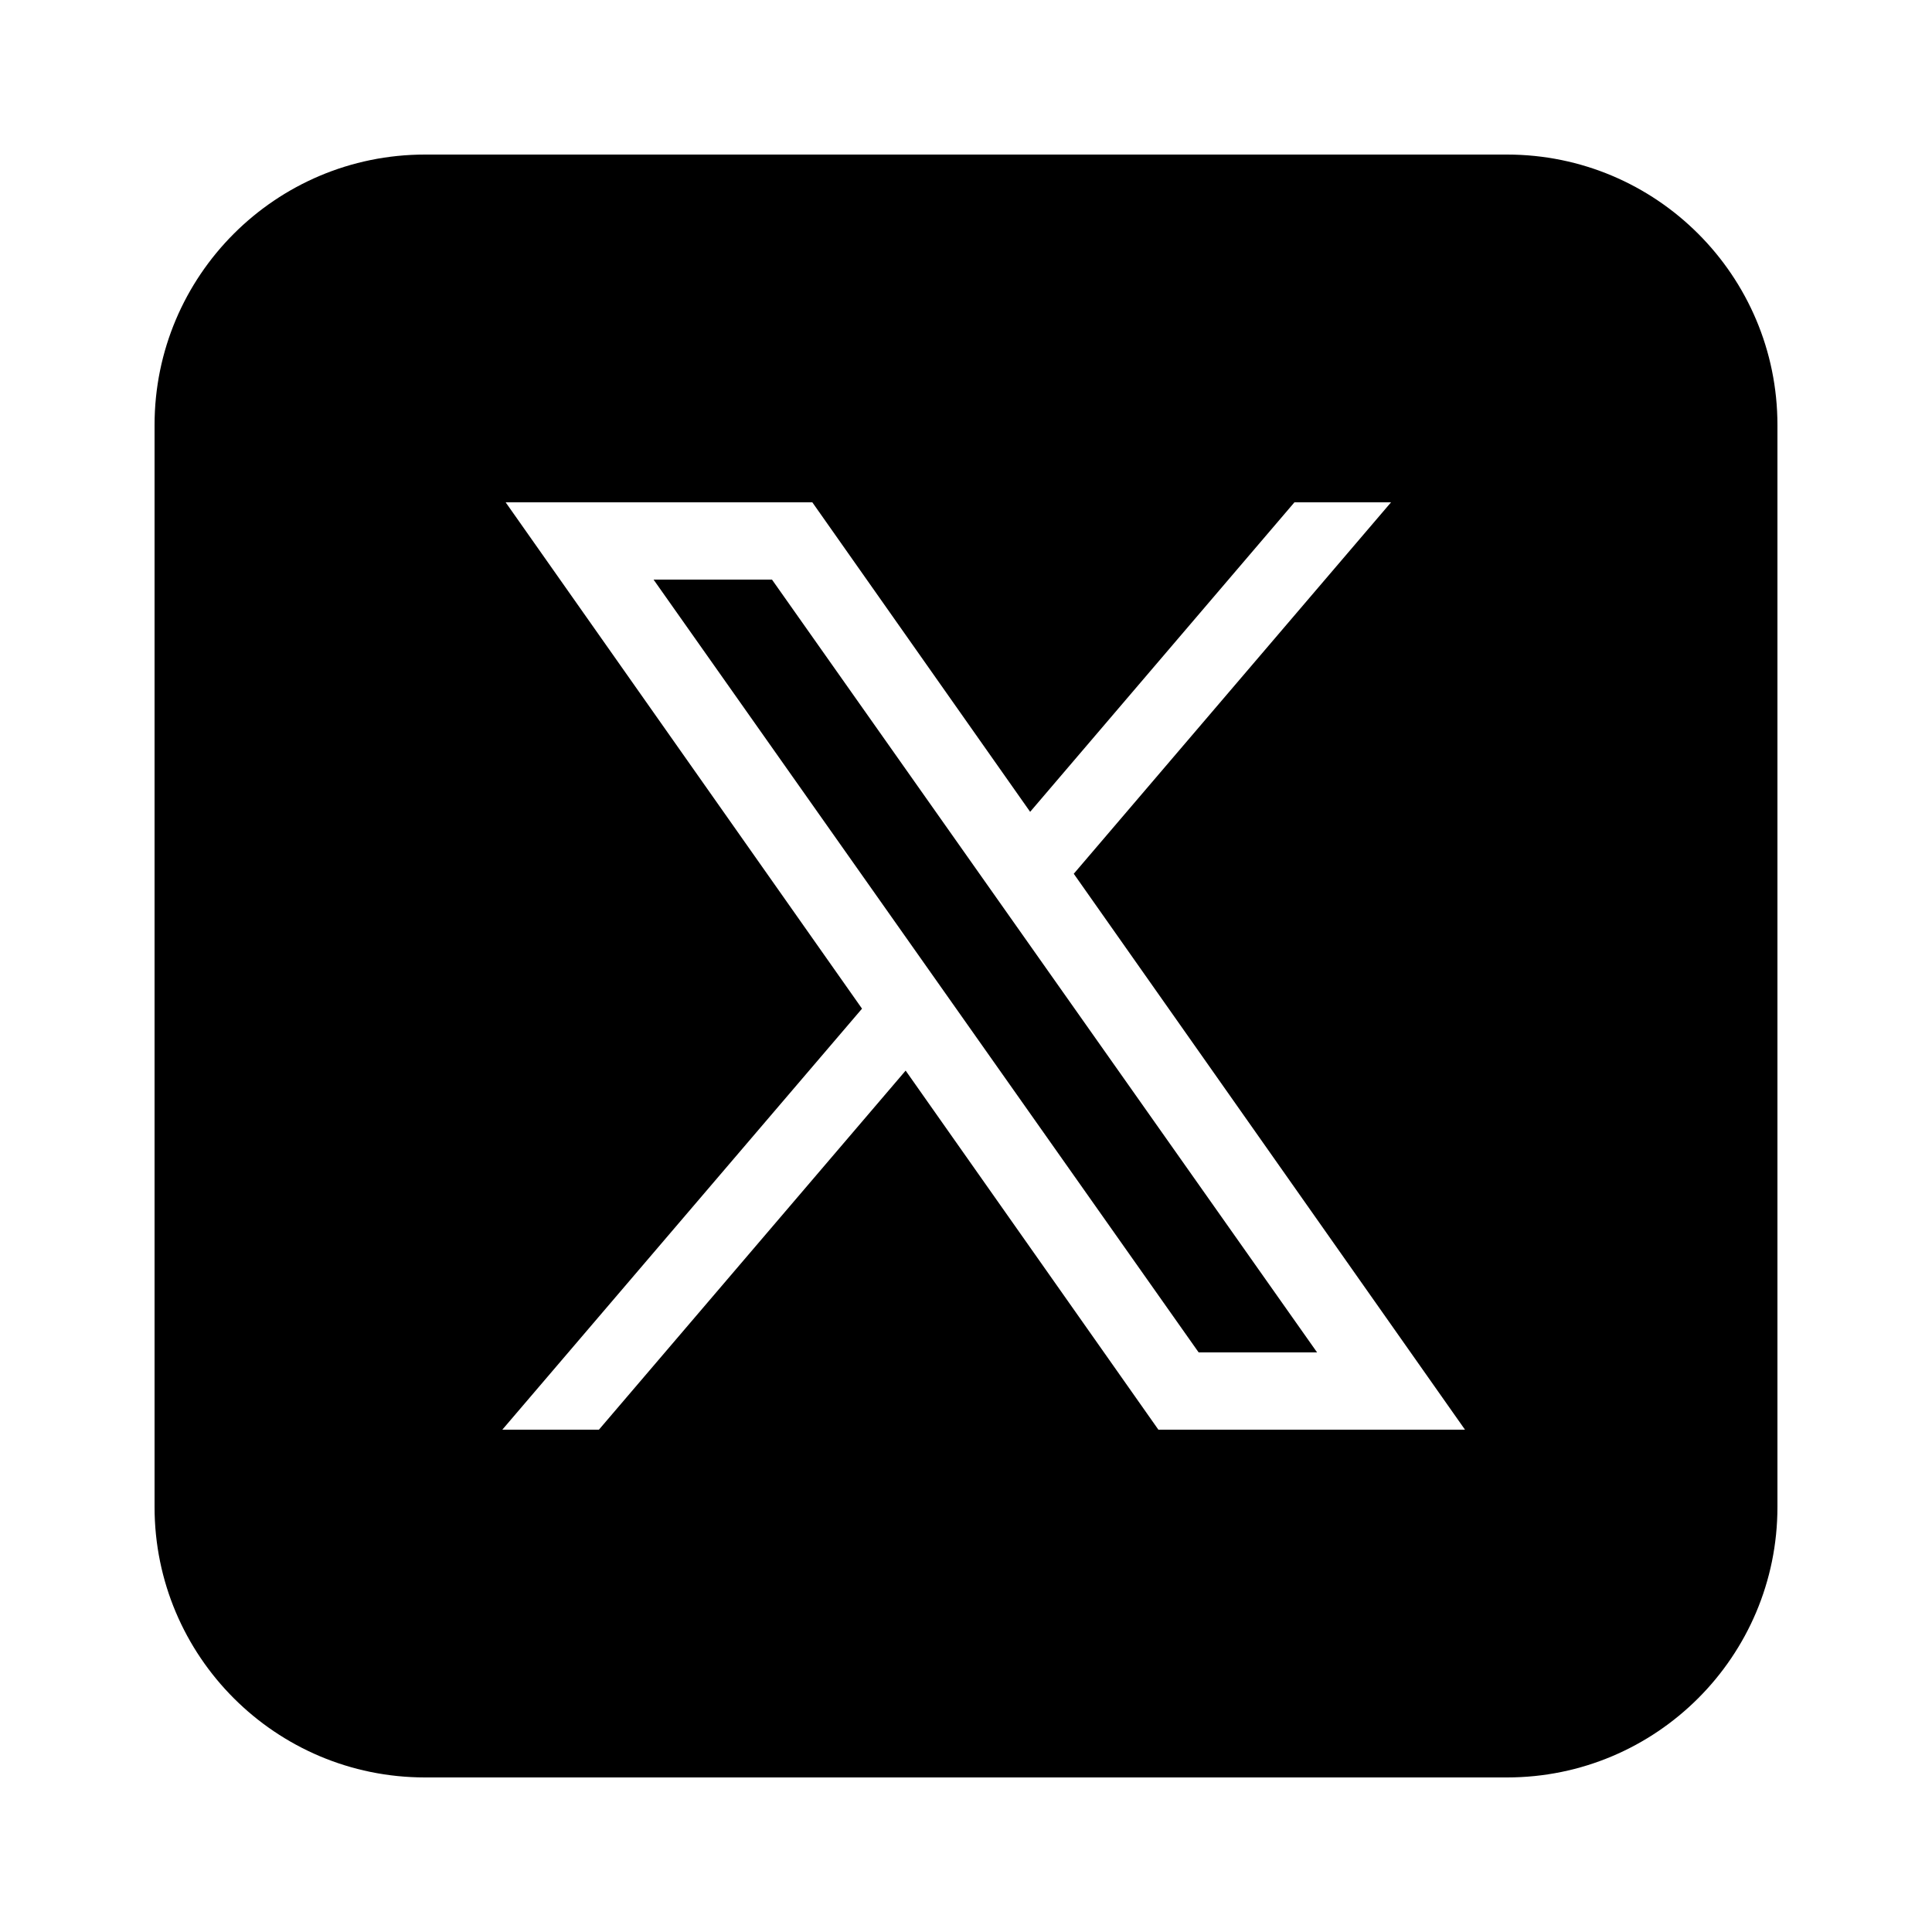
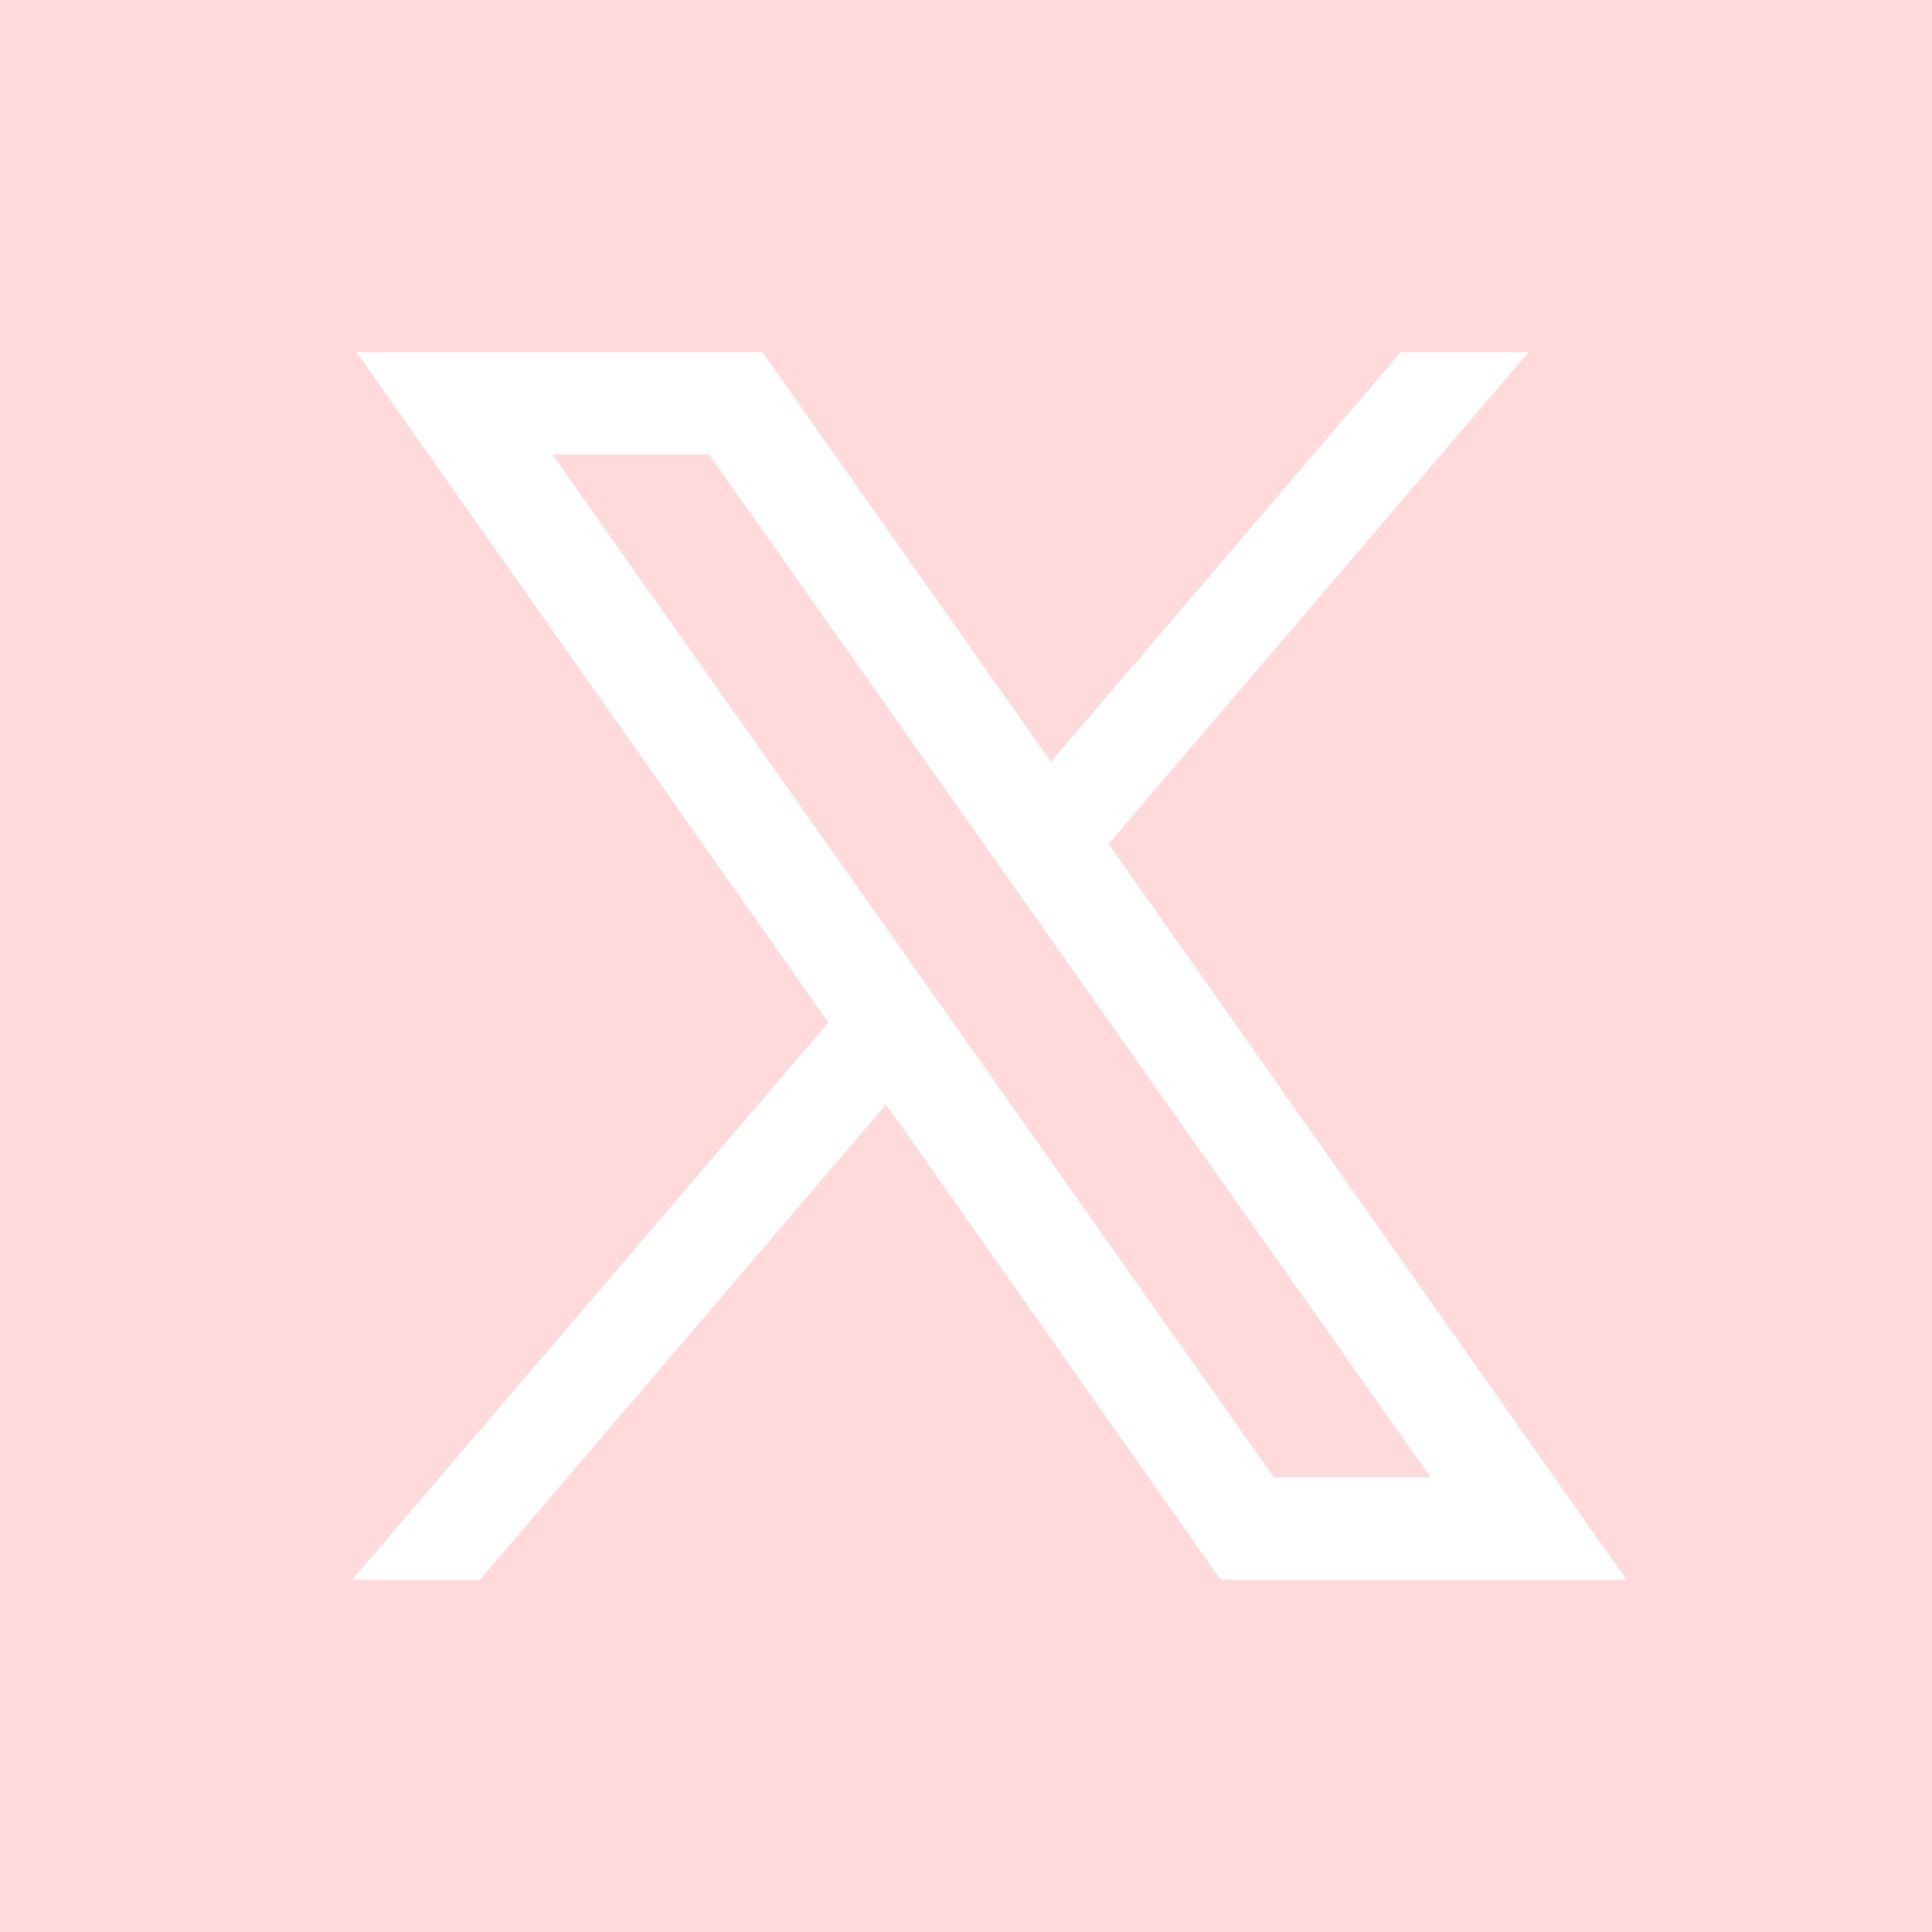
- <svg xmlns="http://www.w3.org/2000/svg" viewBox="0 0 50 50" width="250px" height="250px">
-   <path d="M 11 4 C 7.134 4 4 7.134 4 11 L 4 39 C 4 42.866 7.134 46 11 46 L 39 46 C 42.866 46 46 42.866 46 39 L 46 11 C 46 7.134 42.866 4 39 4 L 11 4 z M 13.086 13 L 21.023 13 L 26.66 21.01 L 33.5 13 L 36 13 L 27.789 22.613 L 37.914 37 L 29.979 37 L 23.438 27.707 L 15.5 37 L 13 37 L 22.309 26.104 L 13.086 13 z M 16.914 15 L 31.021 35 L 34.086 35 L 19.979 15 L 16.914 15 z" />
+ <svg xmlns="http://www.w3.org/2000/svg" version="1.1" width="1080" height="1080" viewBox="0 0 1080 1080" xml:space="preserve">
+   <defs>
+ </defs>
+   <g transform="matrix(1 0 0 1 540 540)" id="10bc0791-54cf-4733-9539-27032e0592bb">
+     <rect style="stroke: none; stroke-width: 1; stroke-dasharray: none; stroke-linecap: butt; stroke-dashoffset: 0; stroke-linejoin: miter; stroke-miterlimit: 4; fill: rgb(255,255,255); fill-rule: nonzero; opacity: 1; visibility: hidden;" vector-effect="non-scaling-stroke" x="-540" y="-540" rx="0" ry="0" width="1080" height="1080" />
+   </g>
+   <g transform="matrix(1 0 0 1 540 540)" id="f10e3291-10d7-4507-8f96-0277f1cebc45">
+ </g>
+   <g transform="matrix(28.59 0 0 28.59 540 540)" id="b916461c-e63e-4ac7-a5e1-ded5479df251">
+     <path style="stroke: rgb(0,0,0); stroke-width: 0; stroke-dasharray: none; stroke-linecap: butt; stroke-dashoffset: 0; stroke-linejoin: miter; stroke-miterlimit: 4; fill: rgb(255,218,218); fill-rule: nonzero; opacity: 1;" vector-effect="non-scaling-stroke" transform=" translate(-25, -25)" d="M 11 4 C 7.134 4 4 7.134 4 11 L 4 39 C 4 42.866 7.134 46 11 46 L 39 46 C 42.866 46 46 42.866 46 39 L 46 11 C 46 7.134 42.866 4 39 4 L 11 4 z M 13.086 13 L 21.023 13 L 26.66 21.01 L 33.5 13 L 36 13 L 27.789 22.613 L 37.914 37 L 29.979 37 L 23.438 27.707 L 15.5 37 L 13 37 L 22.309 26.104 L 13.086 13 z M 16.914 15 L 31.021 35 L 34.086 35 L 19.979 15 L 16.914 15 z" stroke-linecap="round" />
+   </g>
</svg>
